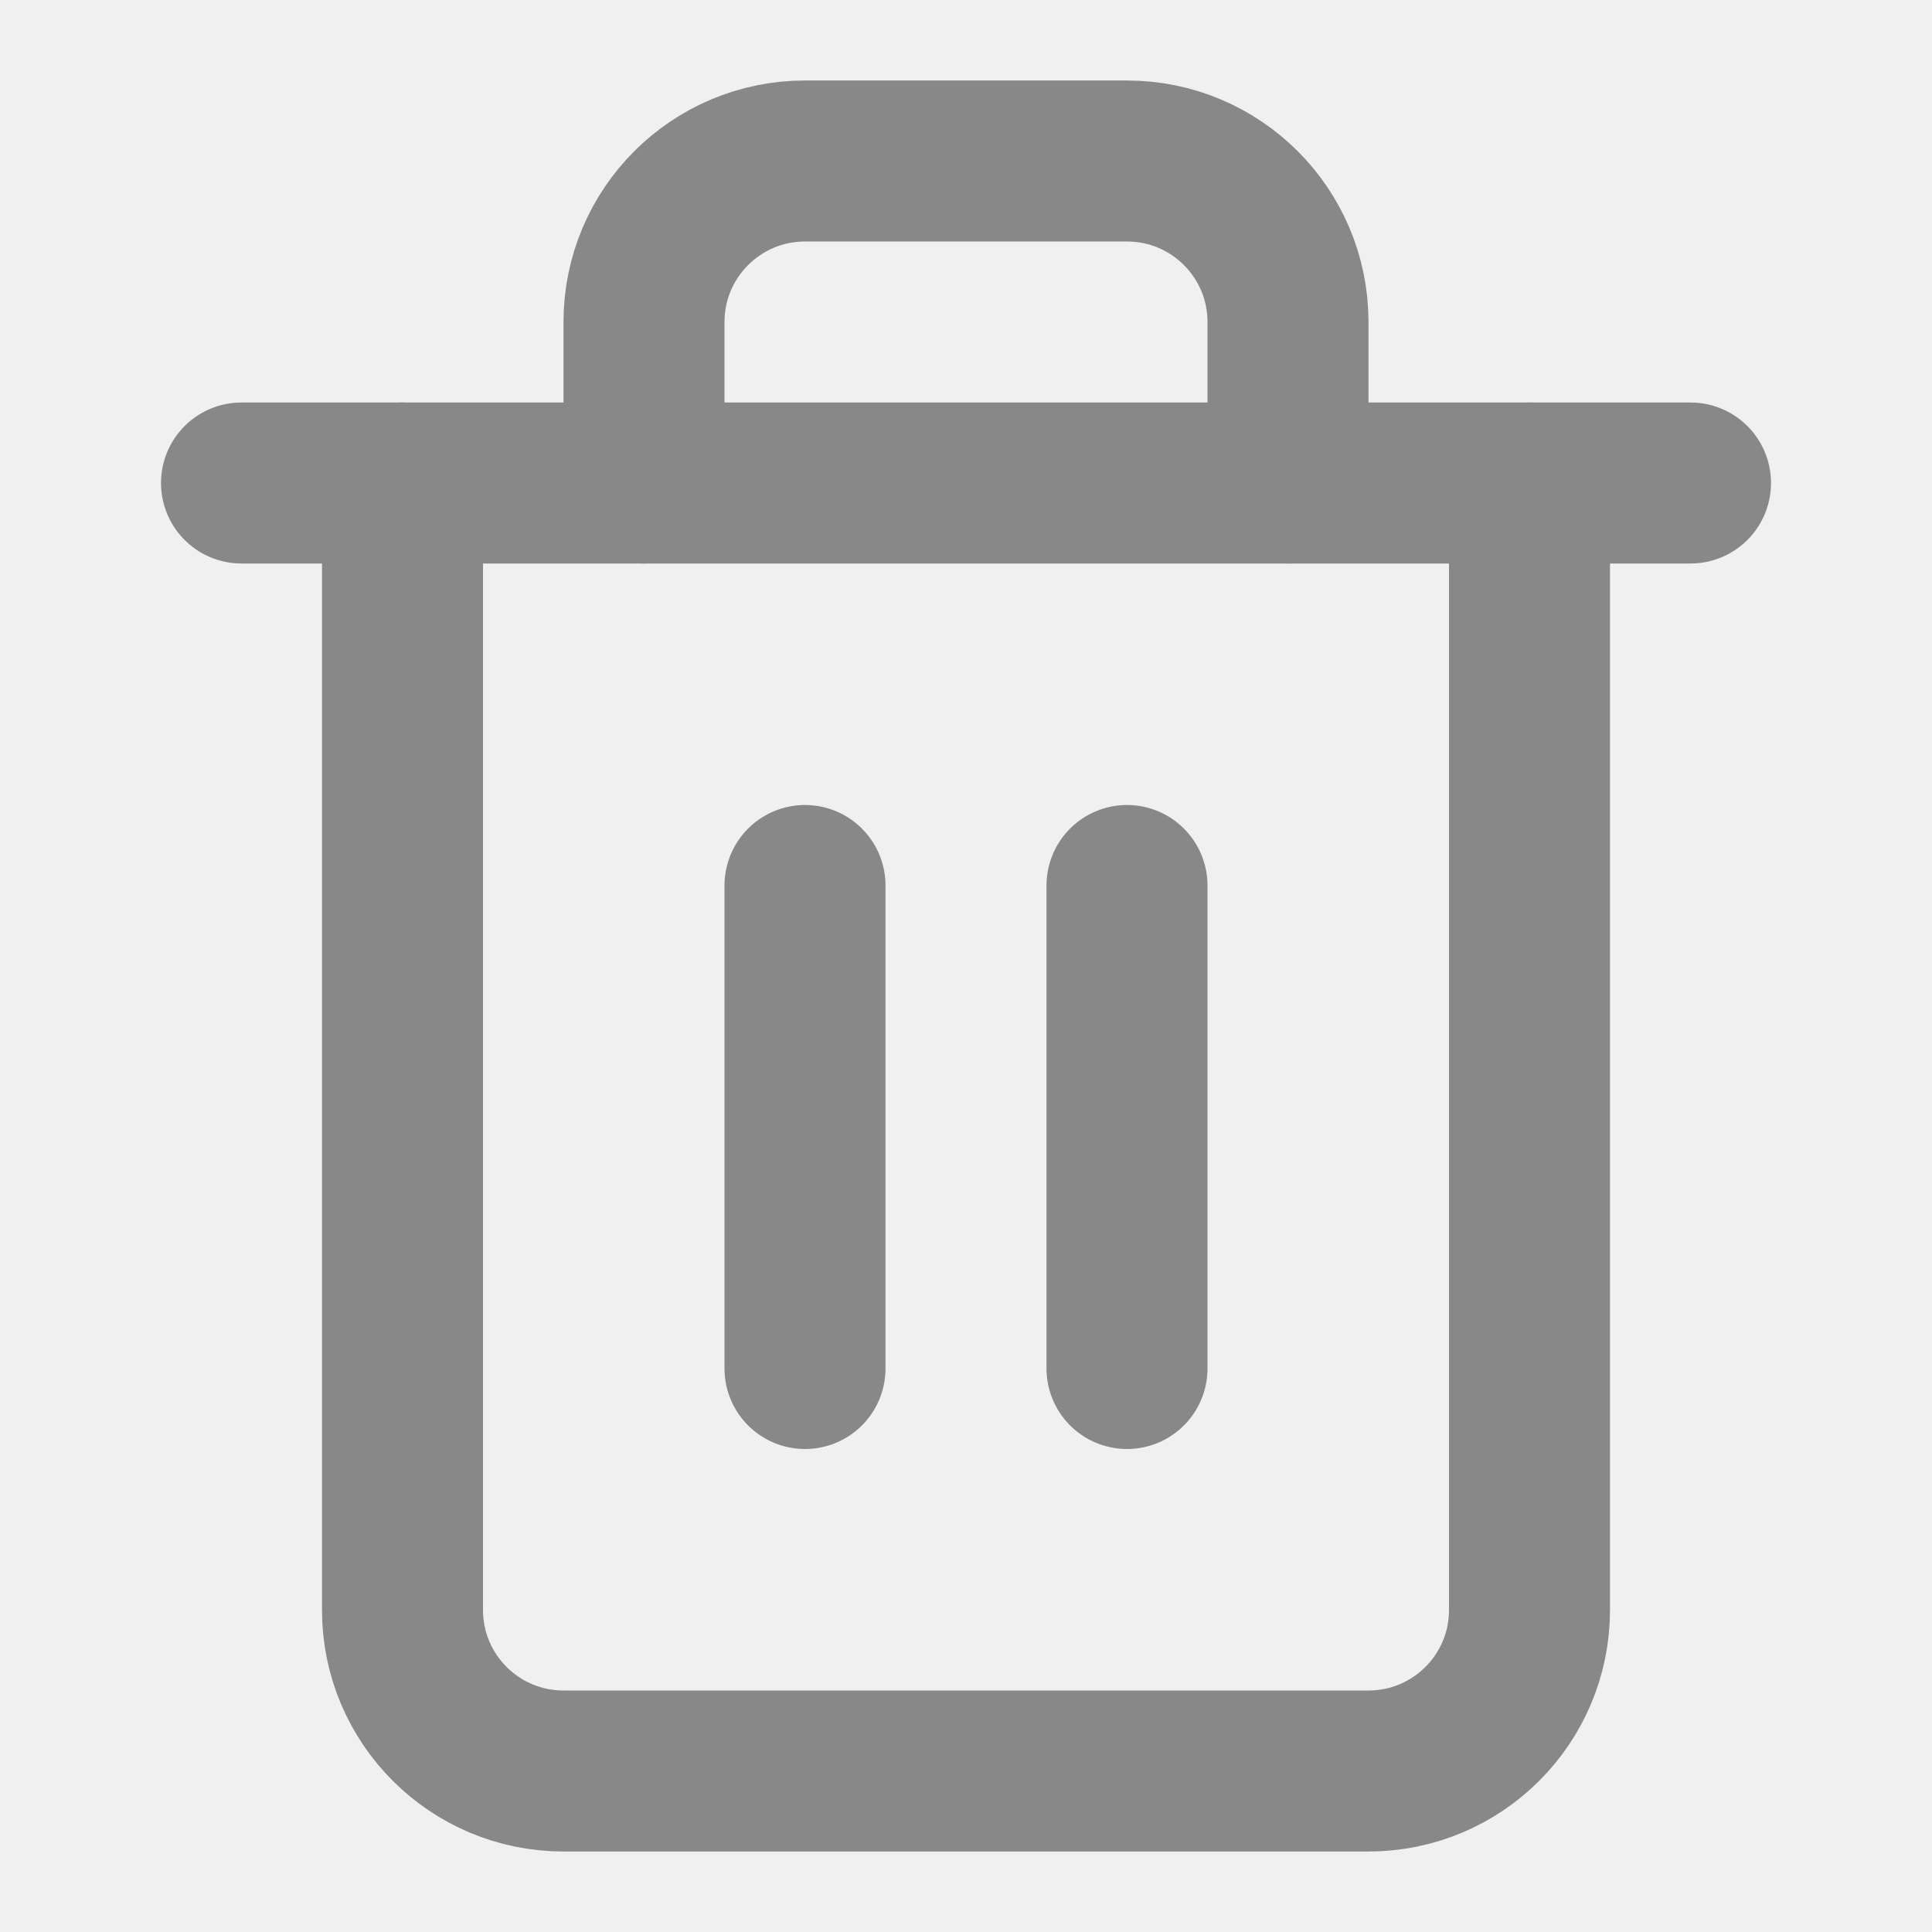
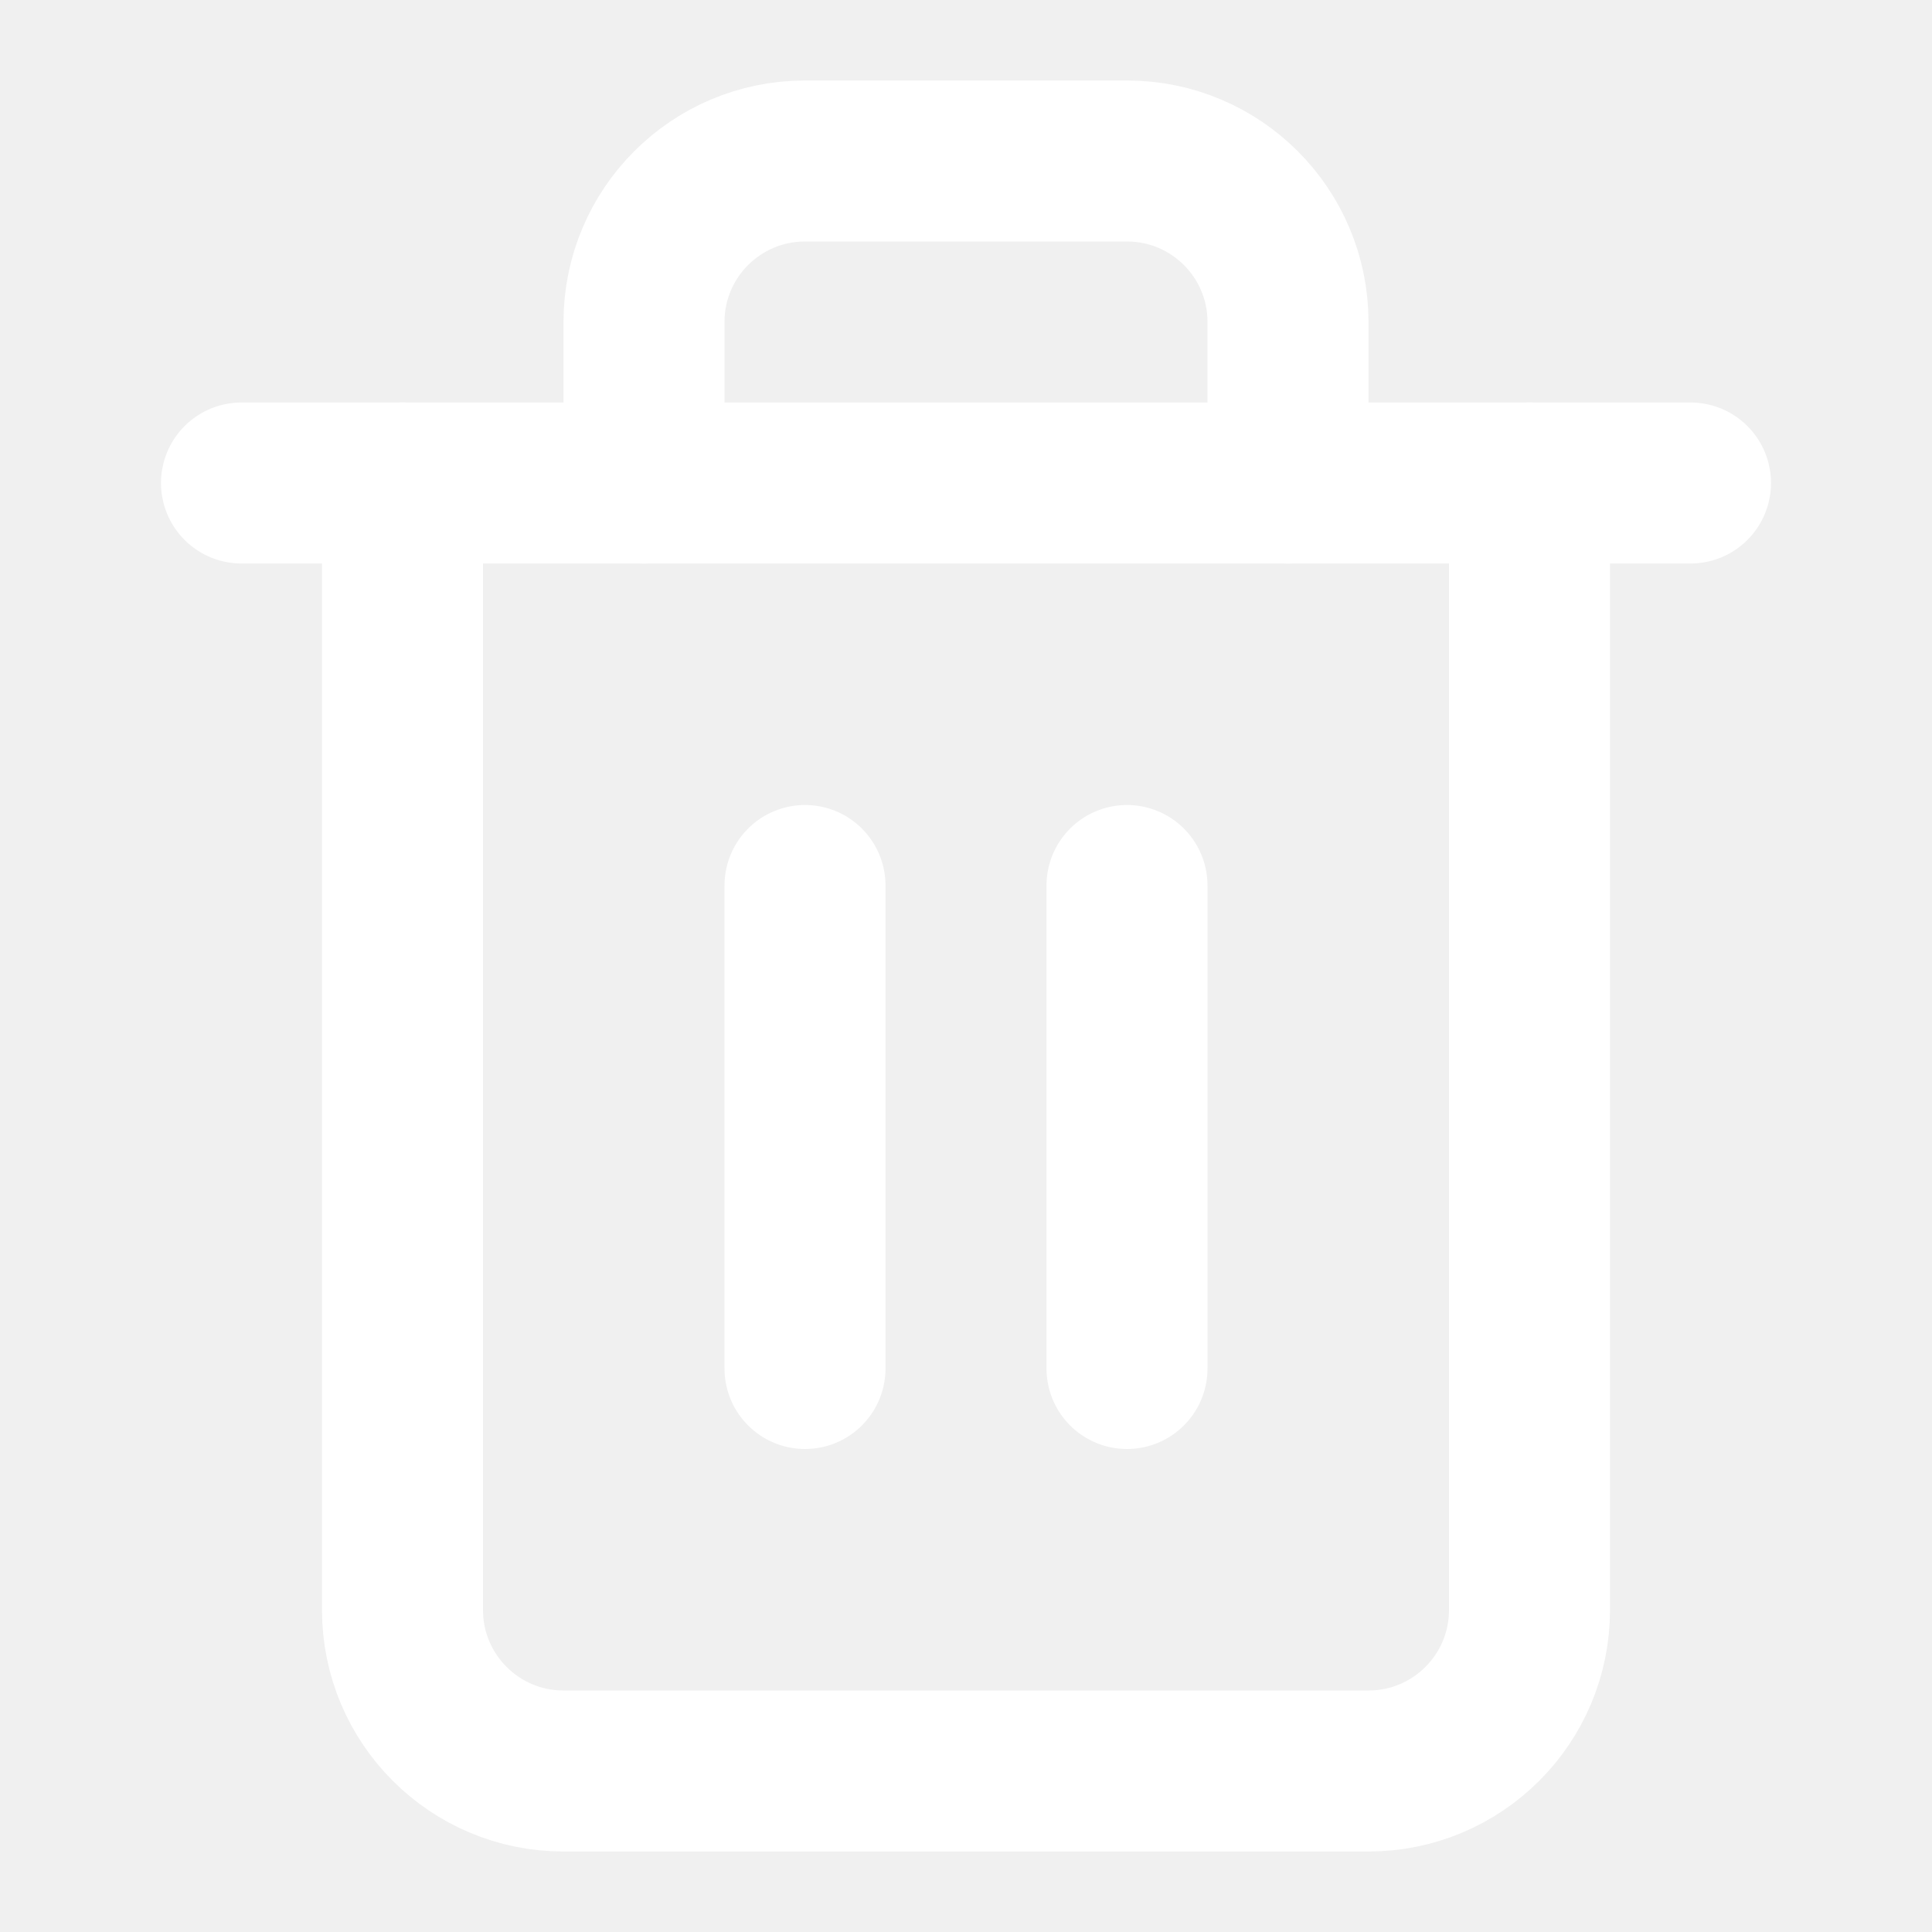
- <svg xmlns="http://www.w3.org/2000/svg" width="24" height="24" viewBox="0 0 24 24" fill="none" stroke="#888888" stroke-width="2" stroke-linecap="round" stroke-linejoin="round">
+ <svg xmlns="http://www.w3.org/2000/svg" width="24" height="24" viewBox="0 0 24 24" fill="none" stroke="white" stroke-width="2" stroke-linecap="round" stroke-linejoin="round">
  <polyline points="3 6 5 6 21 6" />
  <path d="M19 6v14a2 2 0 0 1-2 2H7a2 2 0 0 1-2-2V6m3 0V4a2 2 0 0 1 2-2h4a2 2 0 0 1 2 2v2" />
  <line x1="10" y1="11" x2="10" y2="17" />
  <line x1="14" y1="11" x2="14" y2="17" />
</svg>
